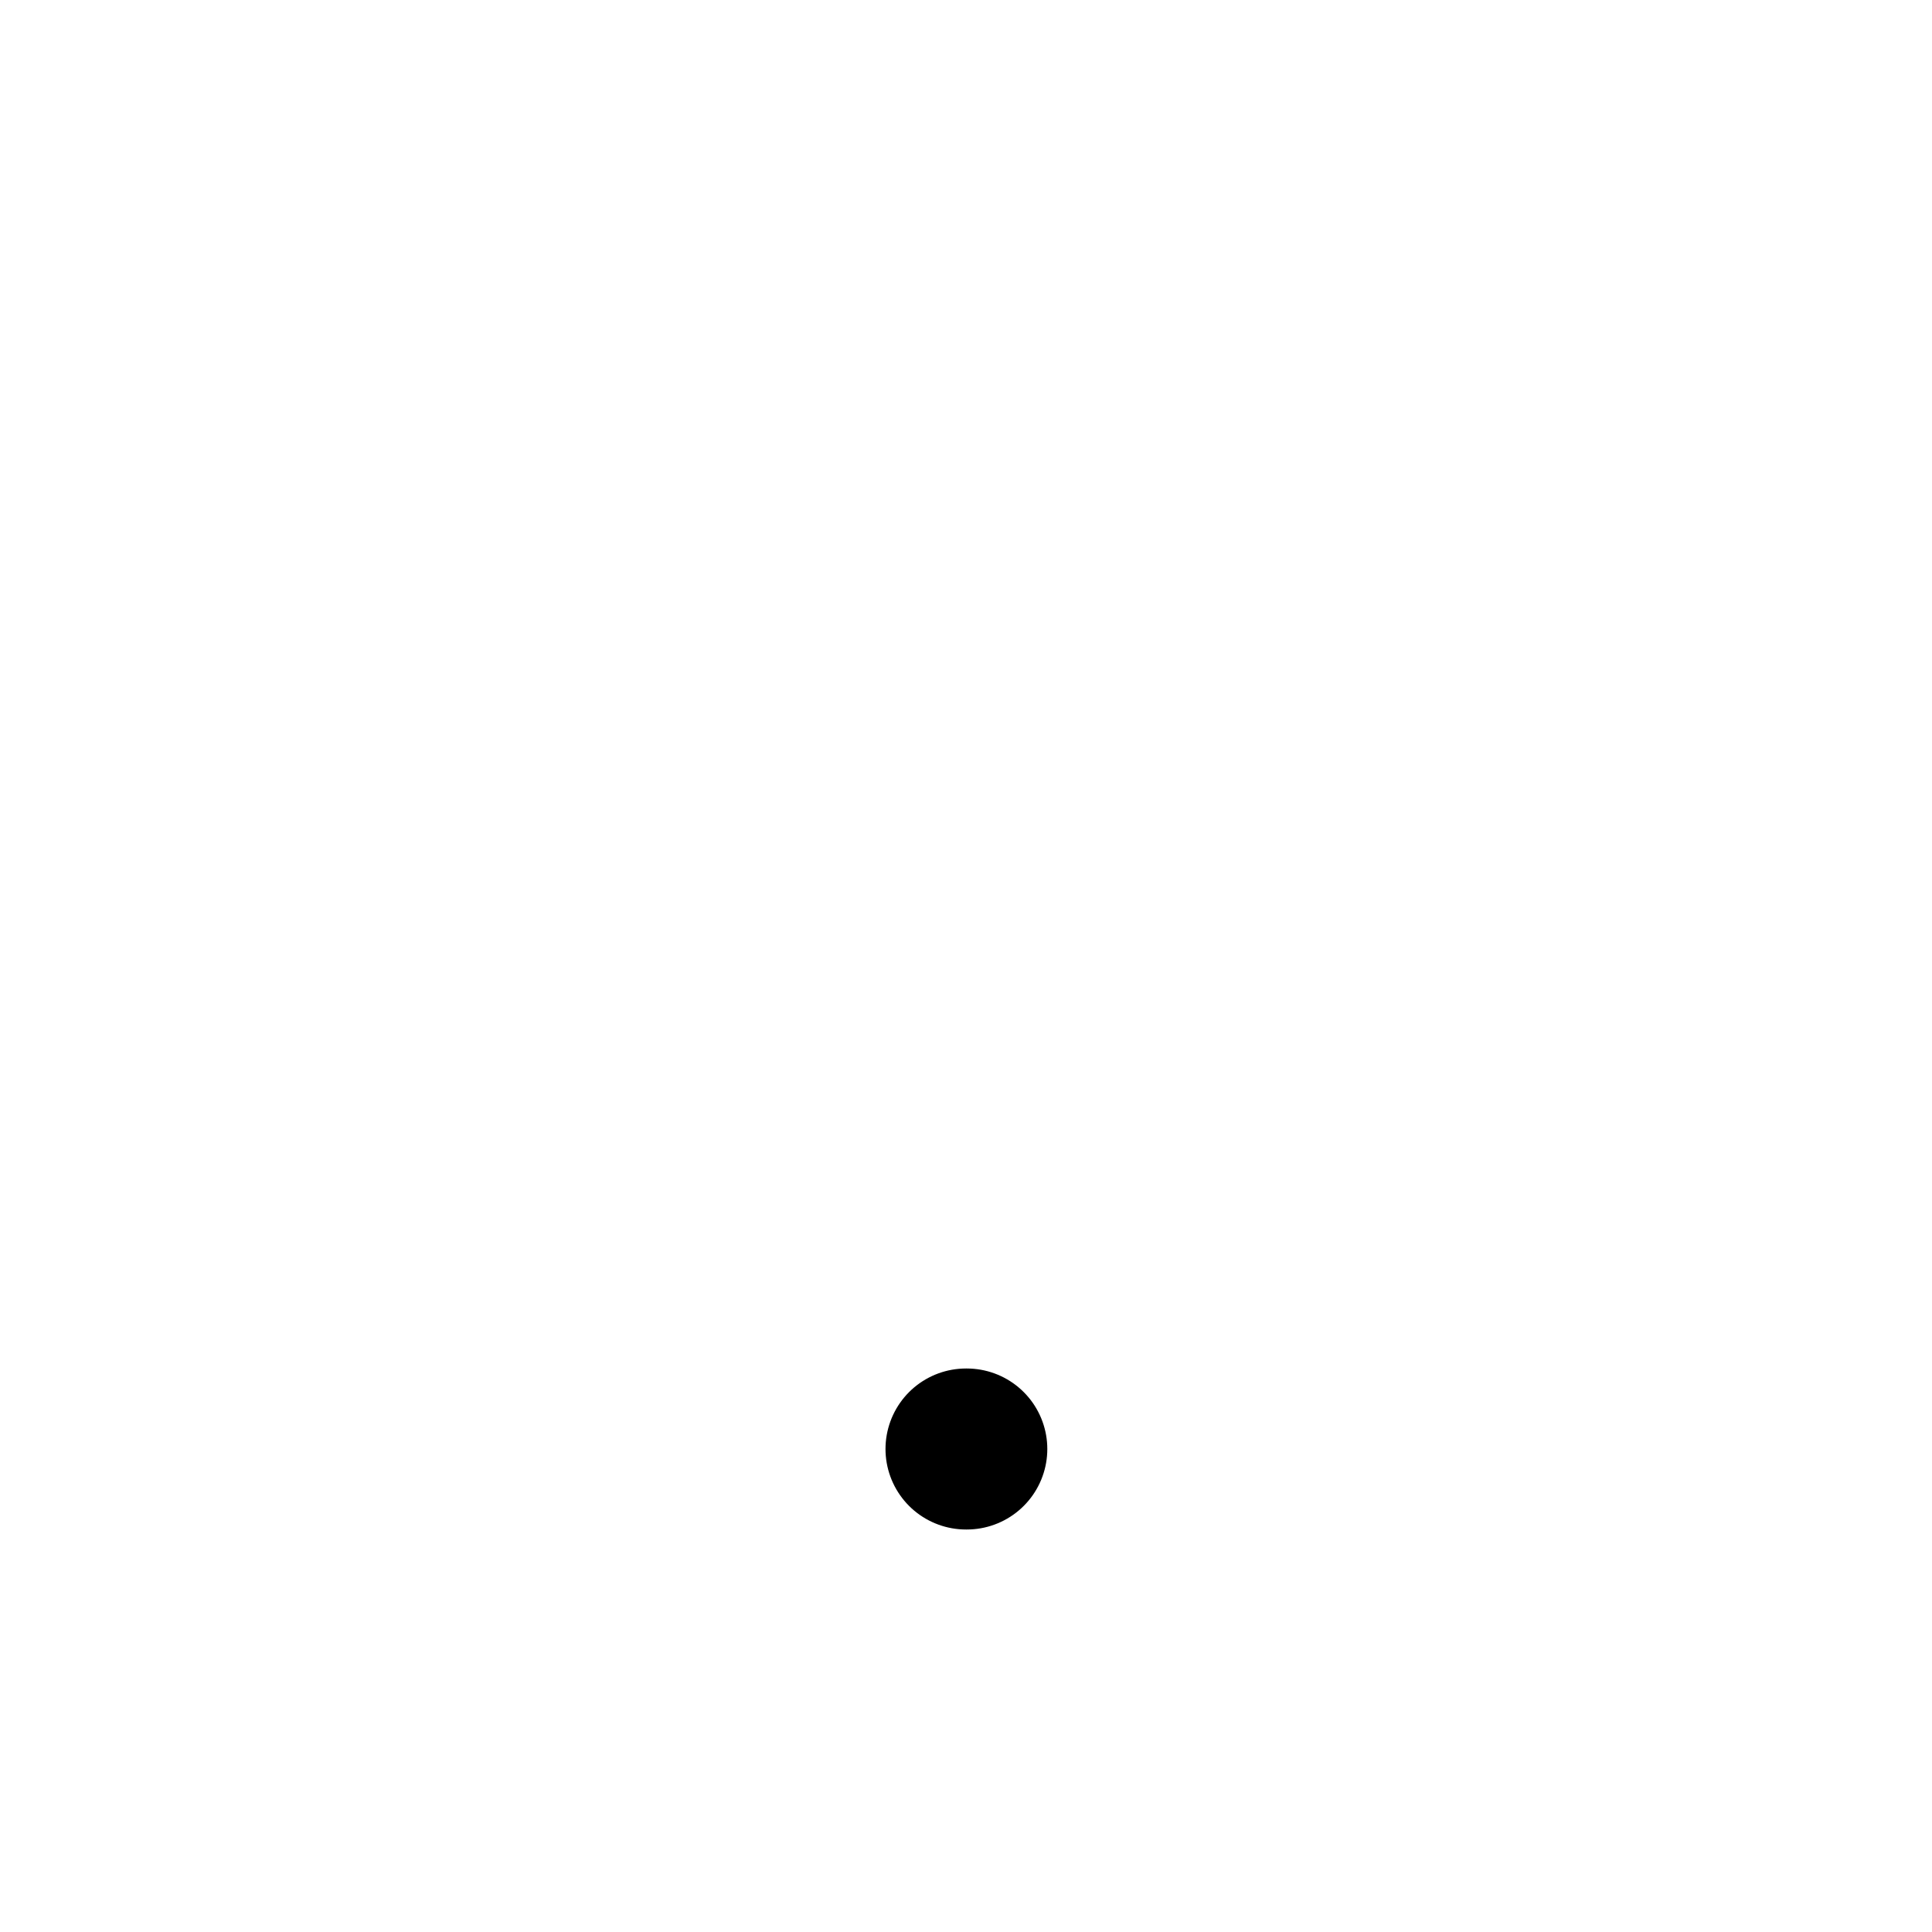
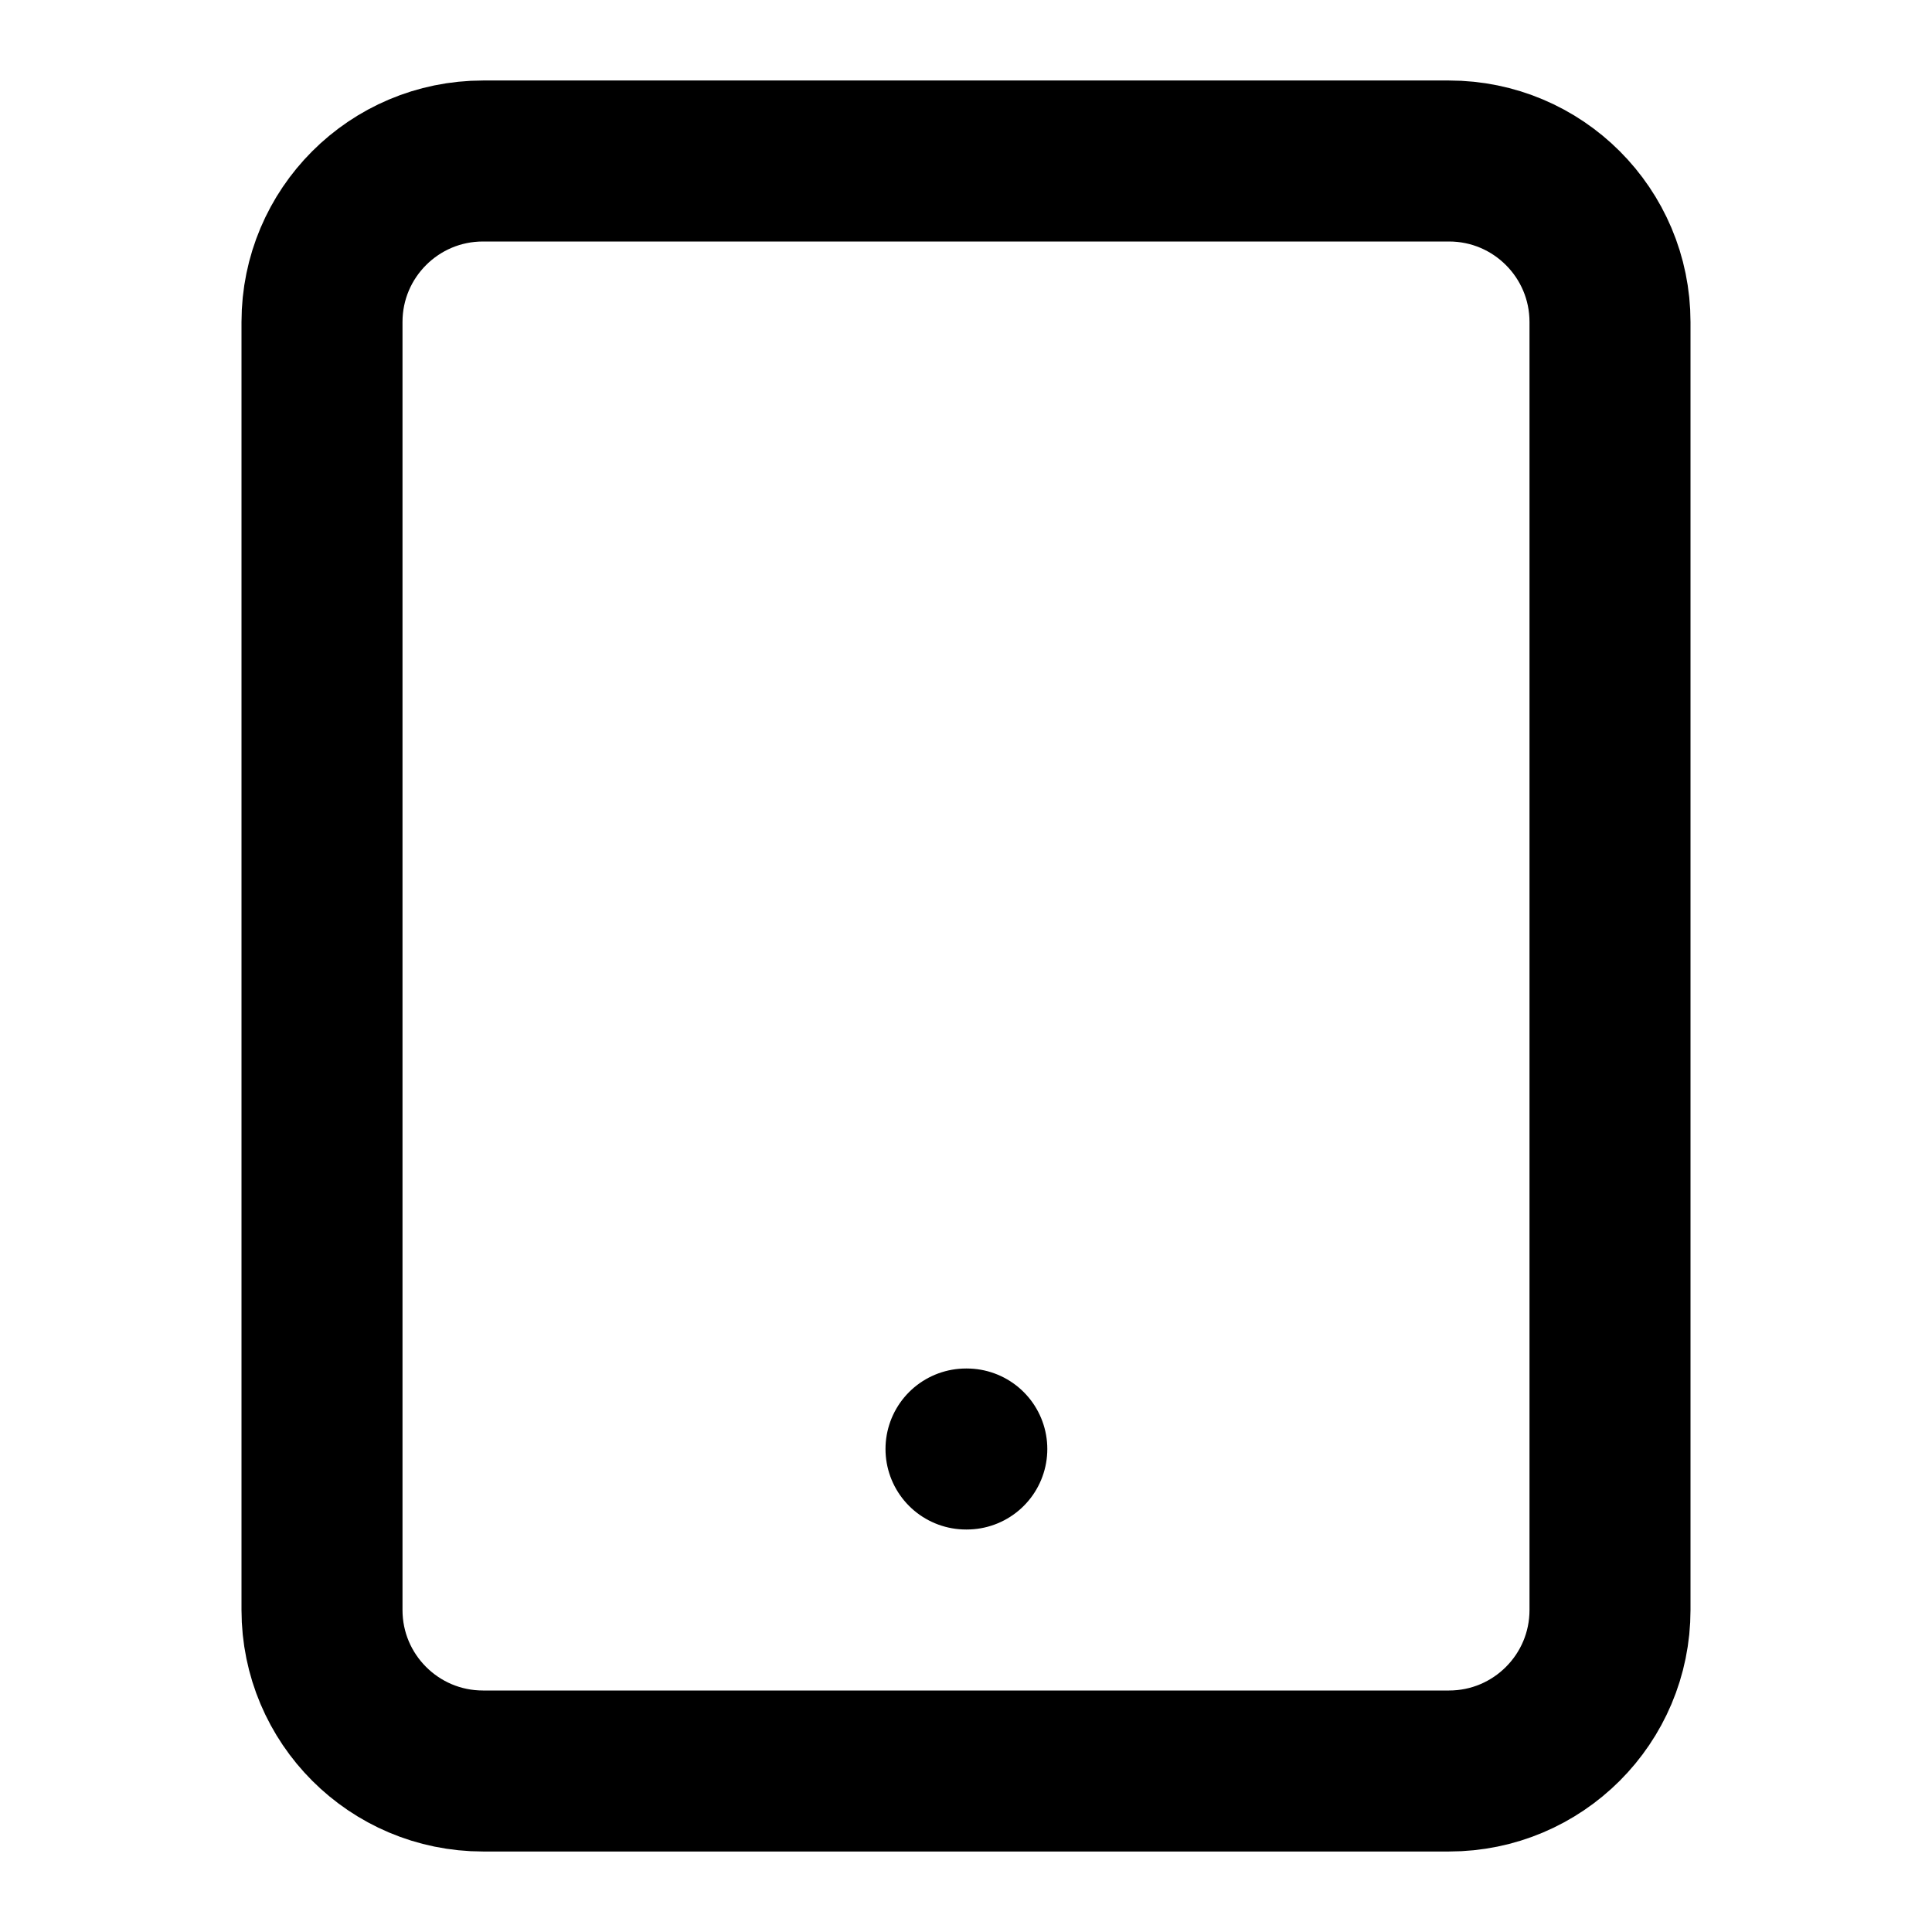
<svg xmlns="http://www.w3.org/2000/svg" viewBox="0 0 24 24" fill="none" stroke="currentColor" stroke-width="2" stroke-linecap="round" stroke-linejoin="round">
-   <rect x="4" y="2" rx="2" ry="2" />
+   <rect width="16" height="20" x="4" y="2" rx="2" ry="2" />
  <line x1="12" x2="12.01" y1="18" y2="18" />
</svg>
